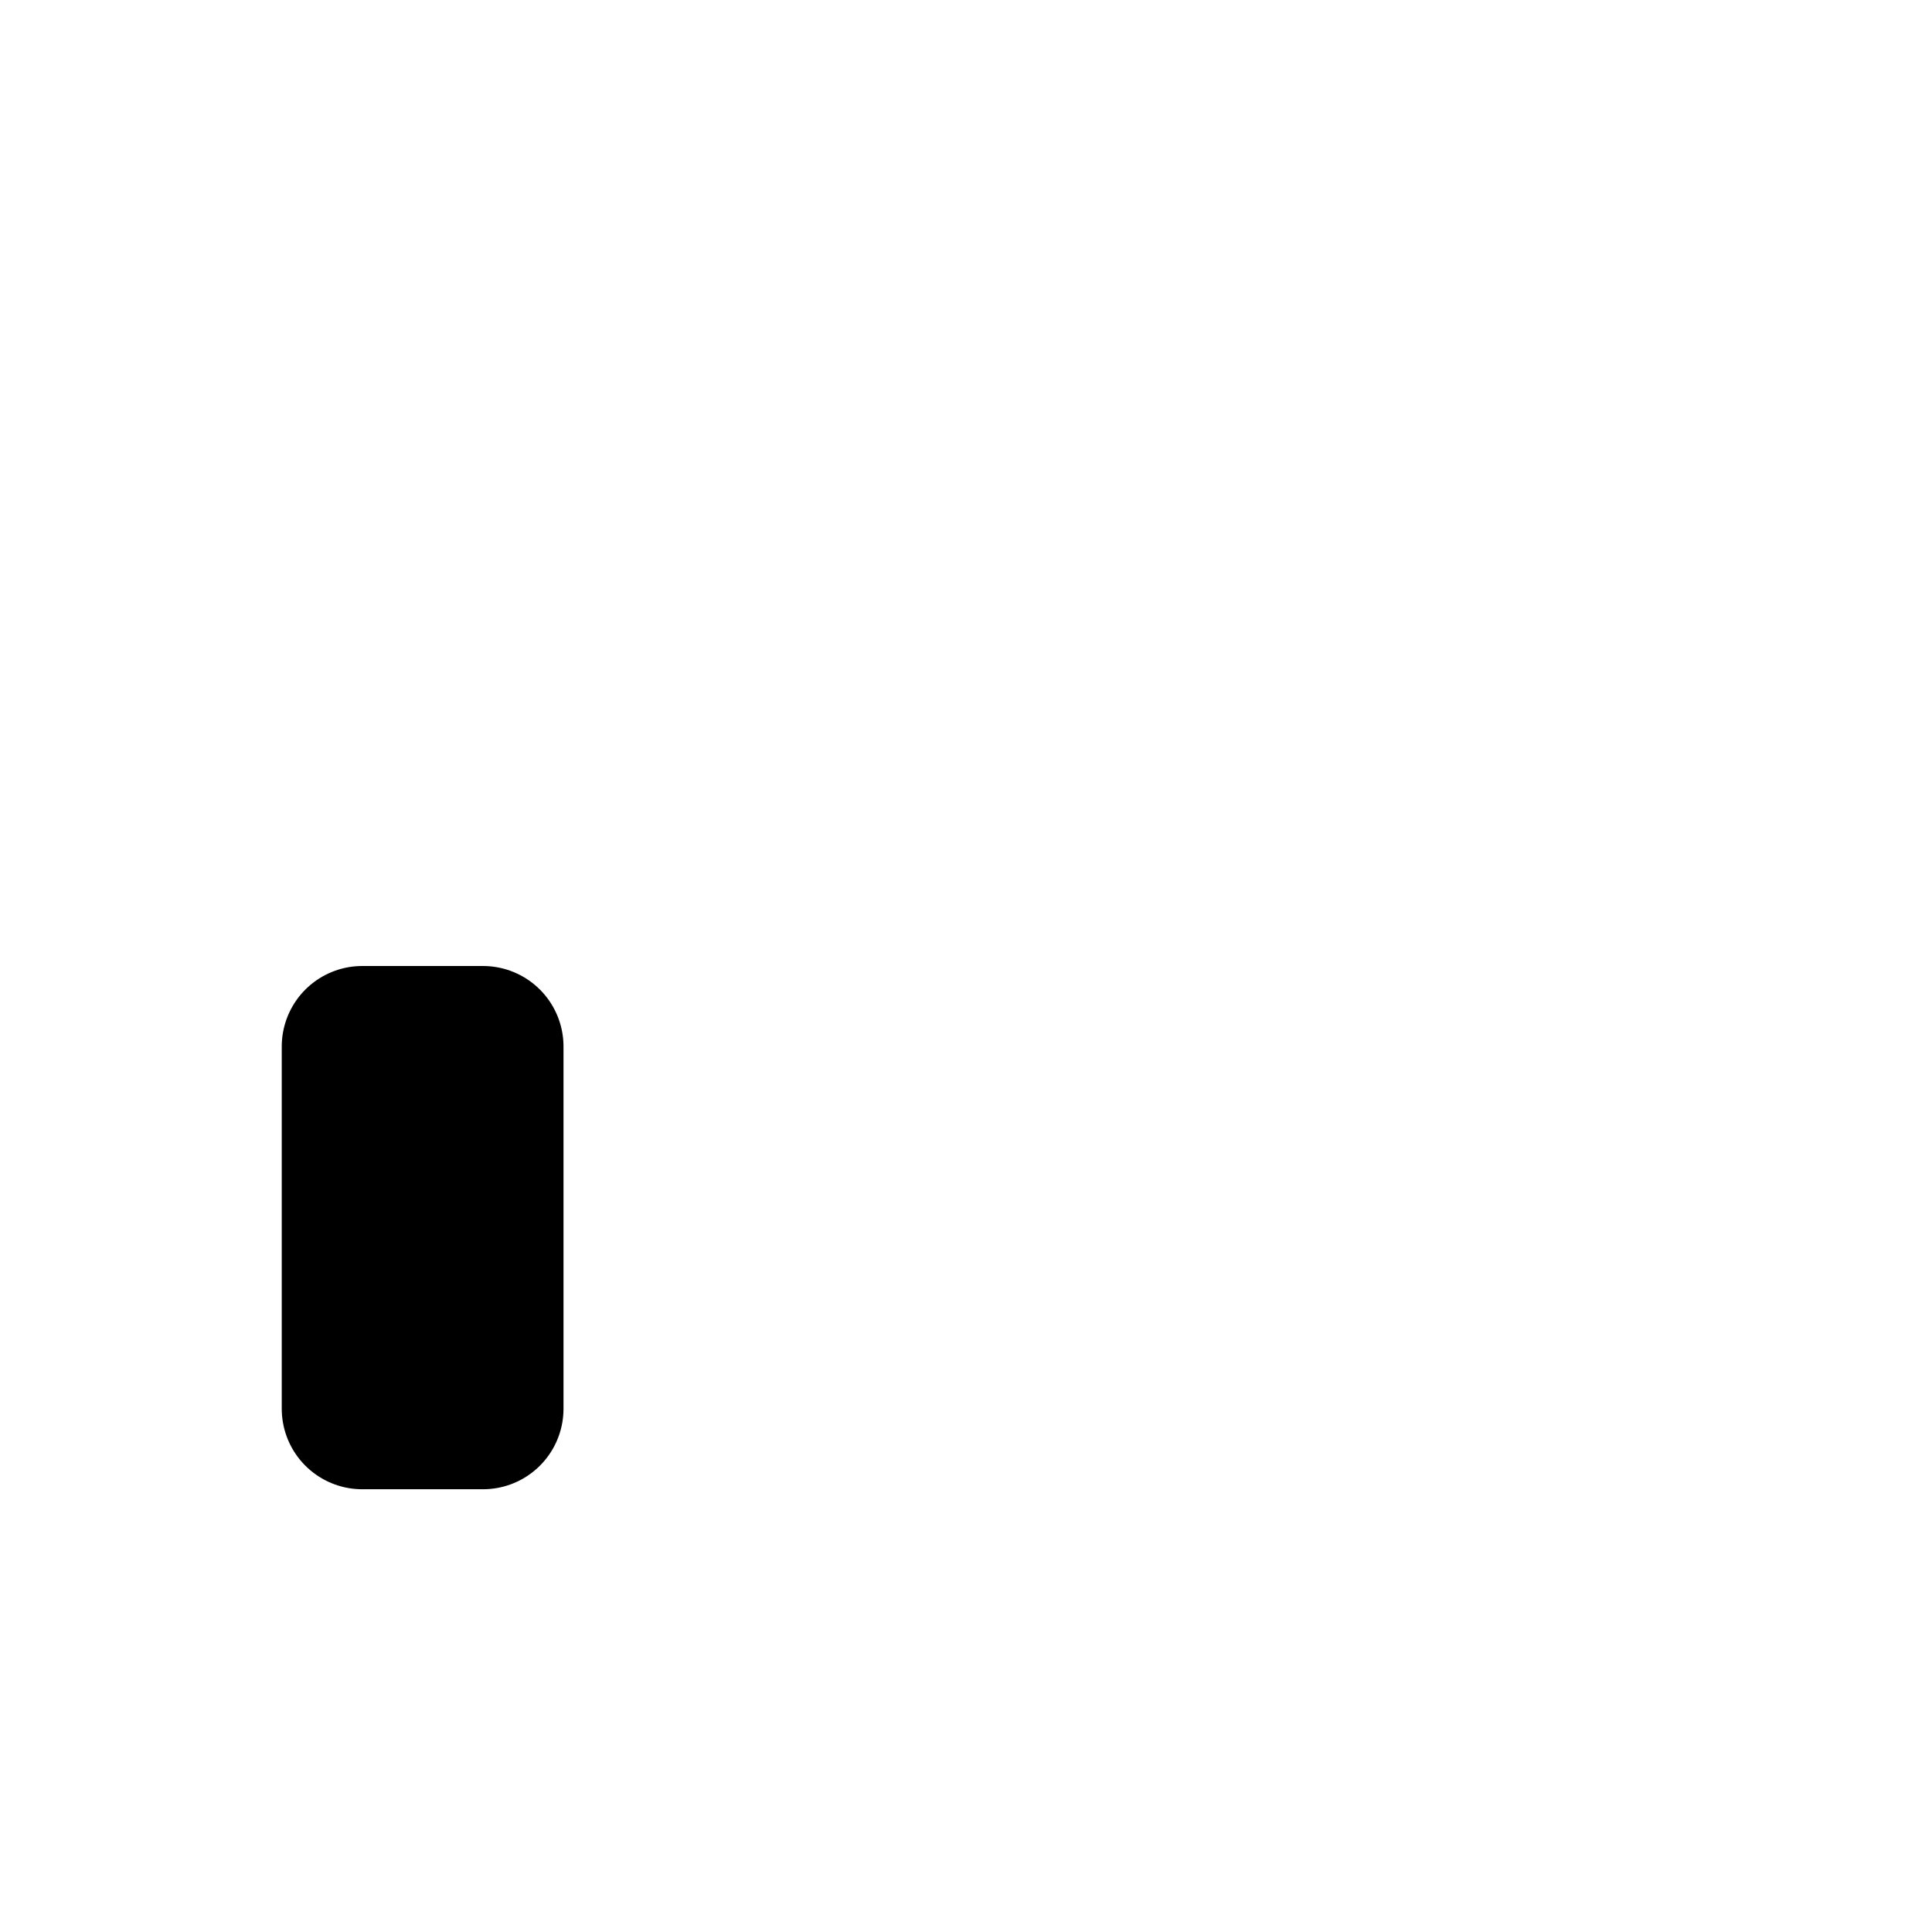
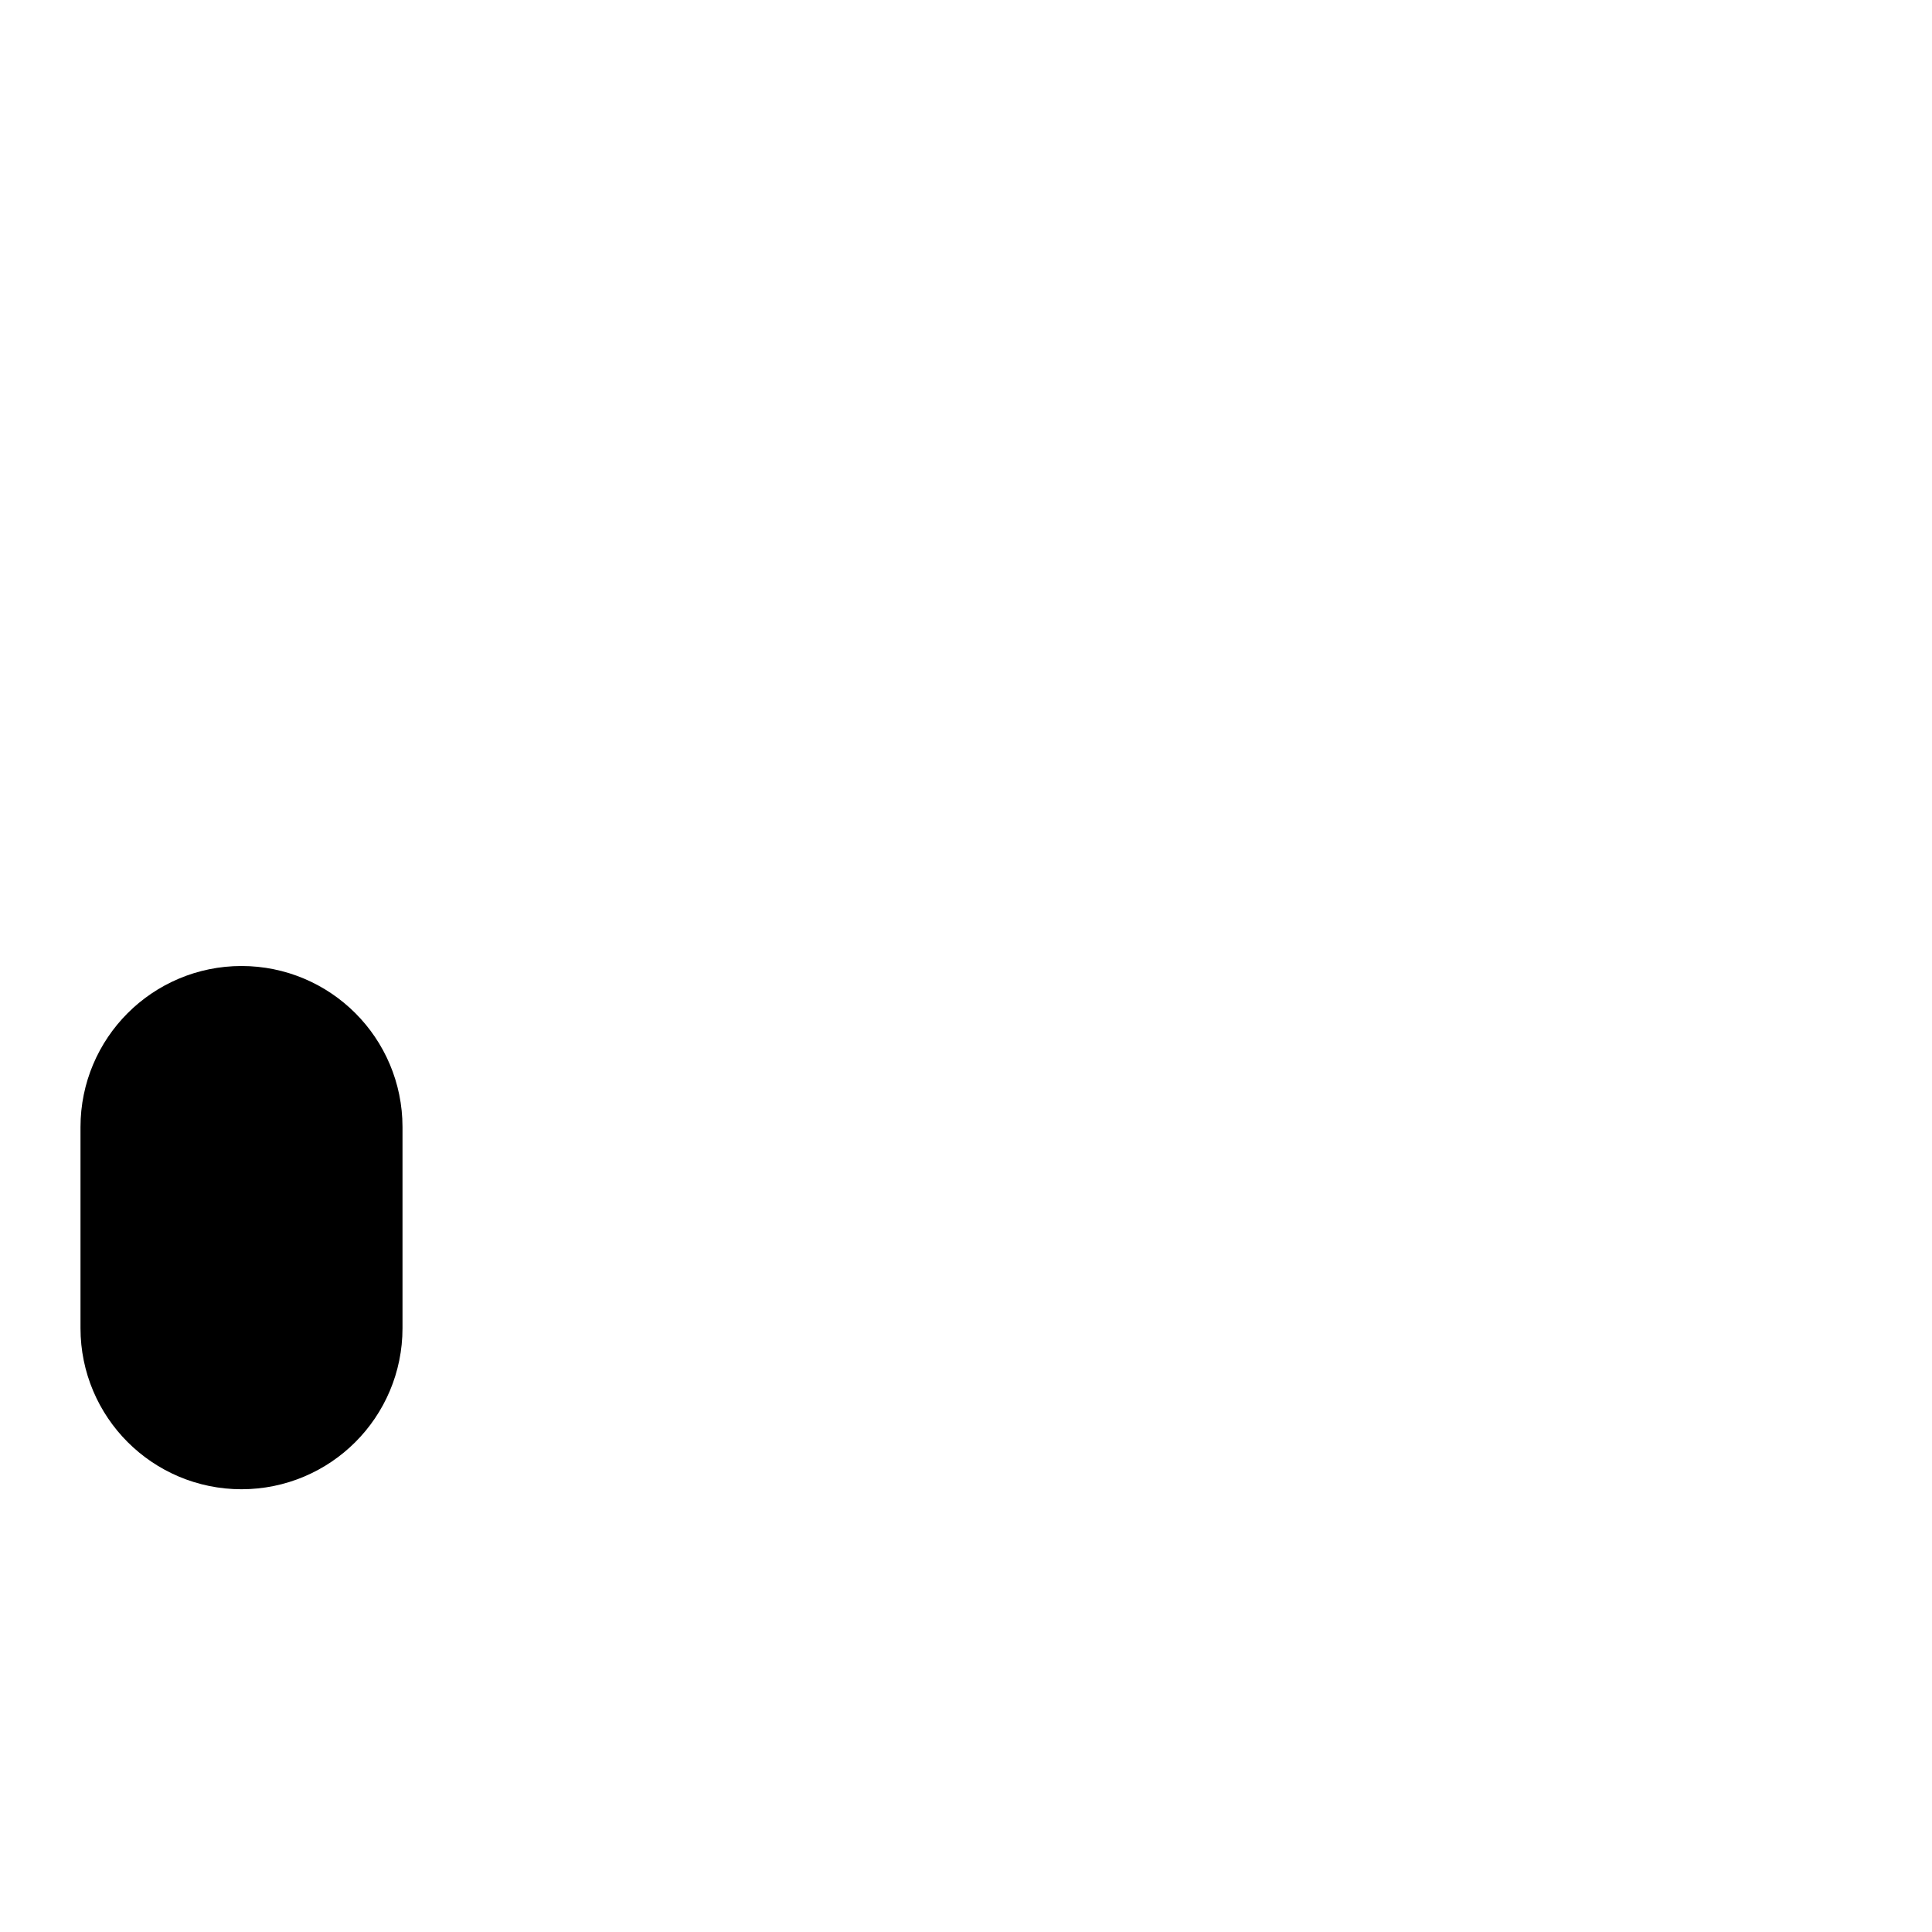
<svg xmlns="http://www.w3.org/2000/svg" viewBox="0 0 24 24" width="24" height="24" fill="none" stroke="currentColor" stroke-width="2" stroke-linecap="round" stroke-linejoin="round">
-   <path d="M4.5 13h1.5v4.5h-1.5z" />
+   <path d="M3 13a1 1 0 0 1 1 1v2.5a1 1 0 0 1-2 0V14a1 1 0 0 1 1-1z" />
</svg>
